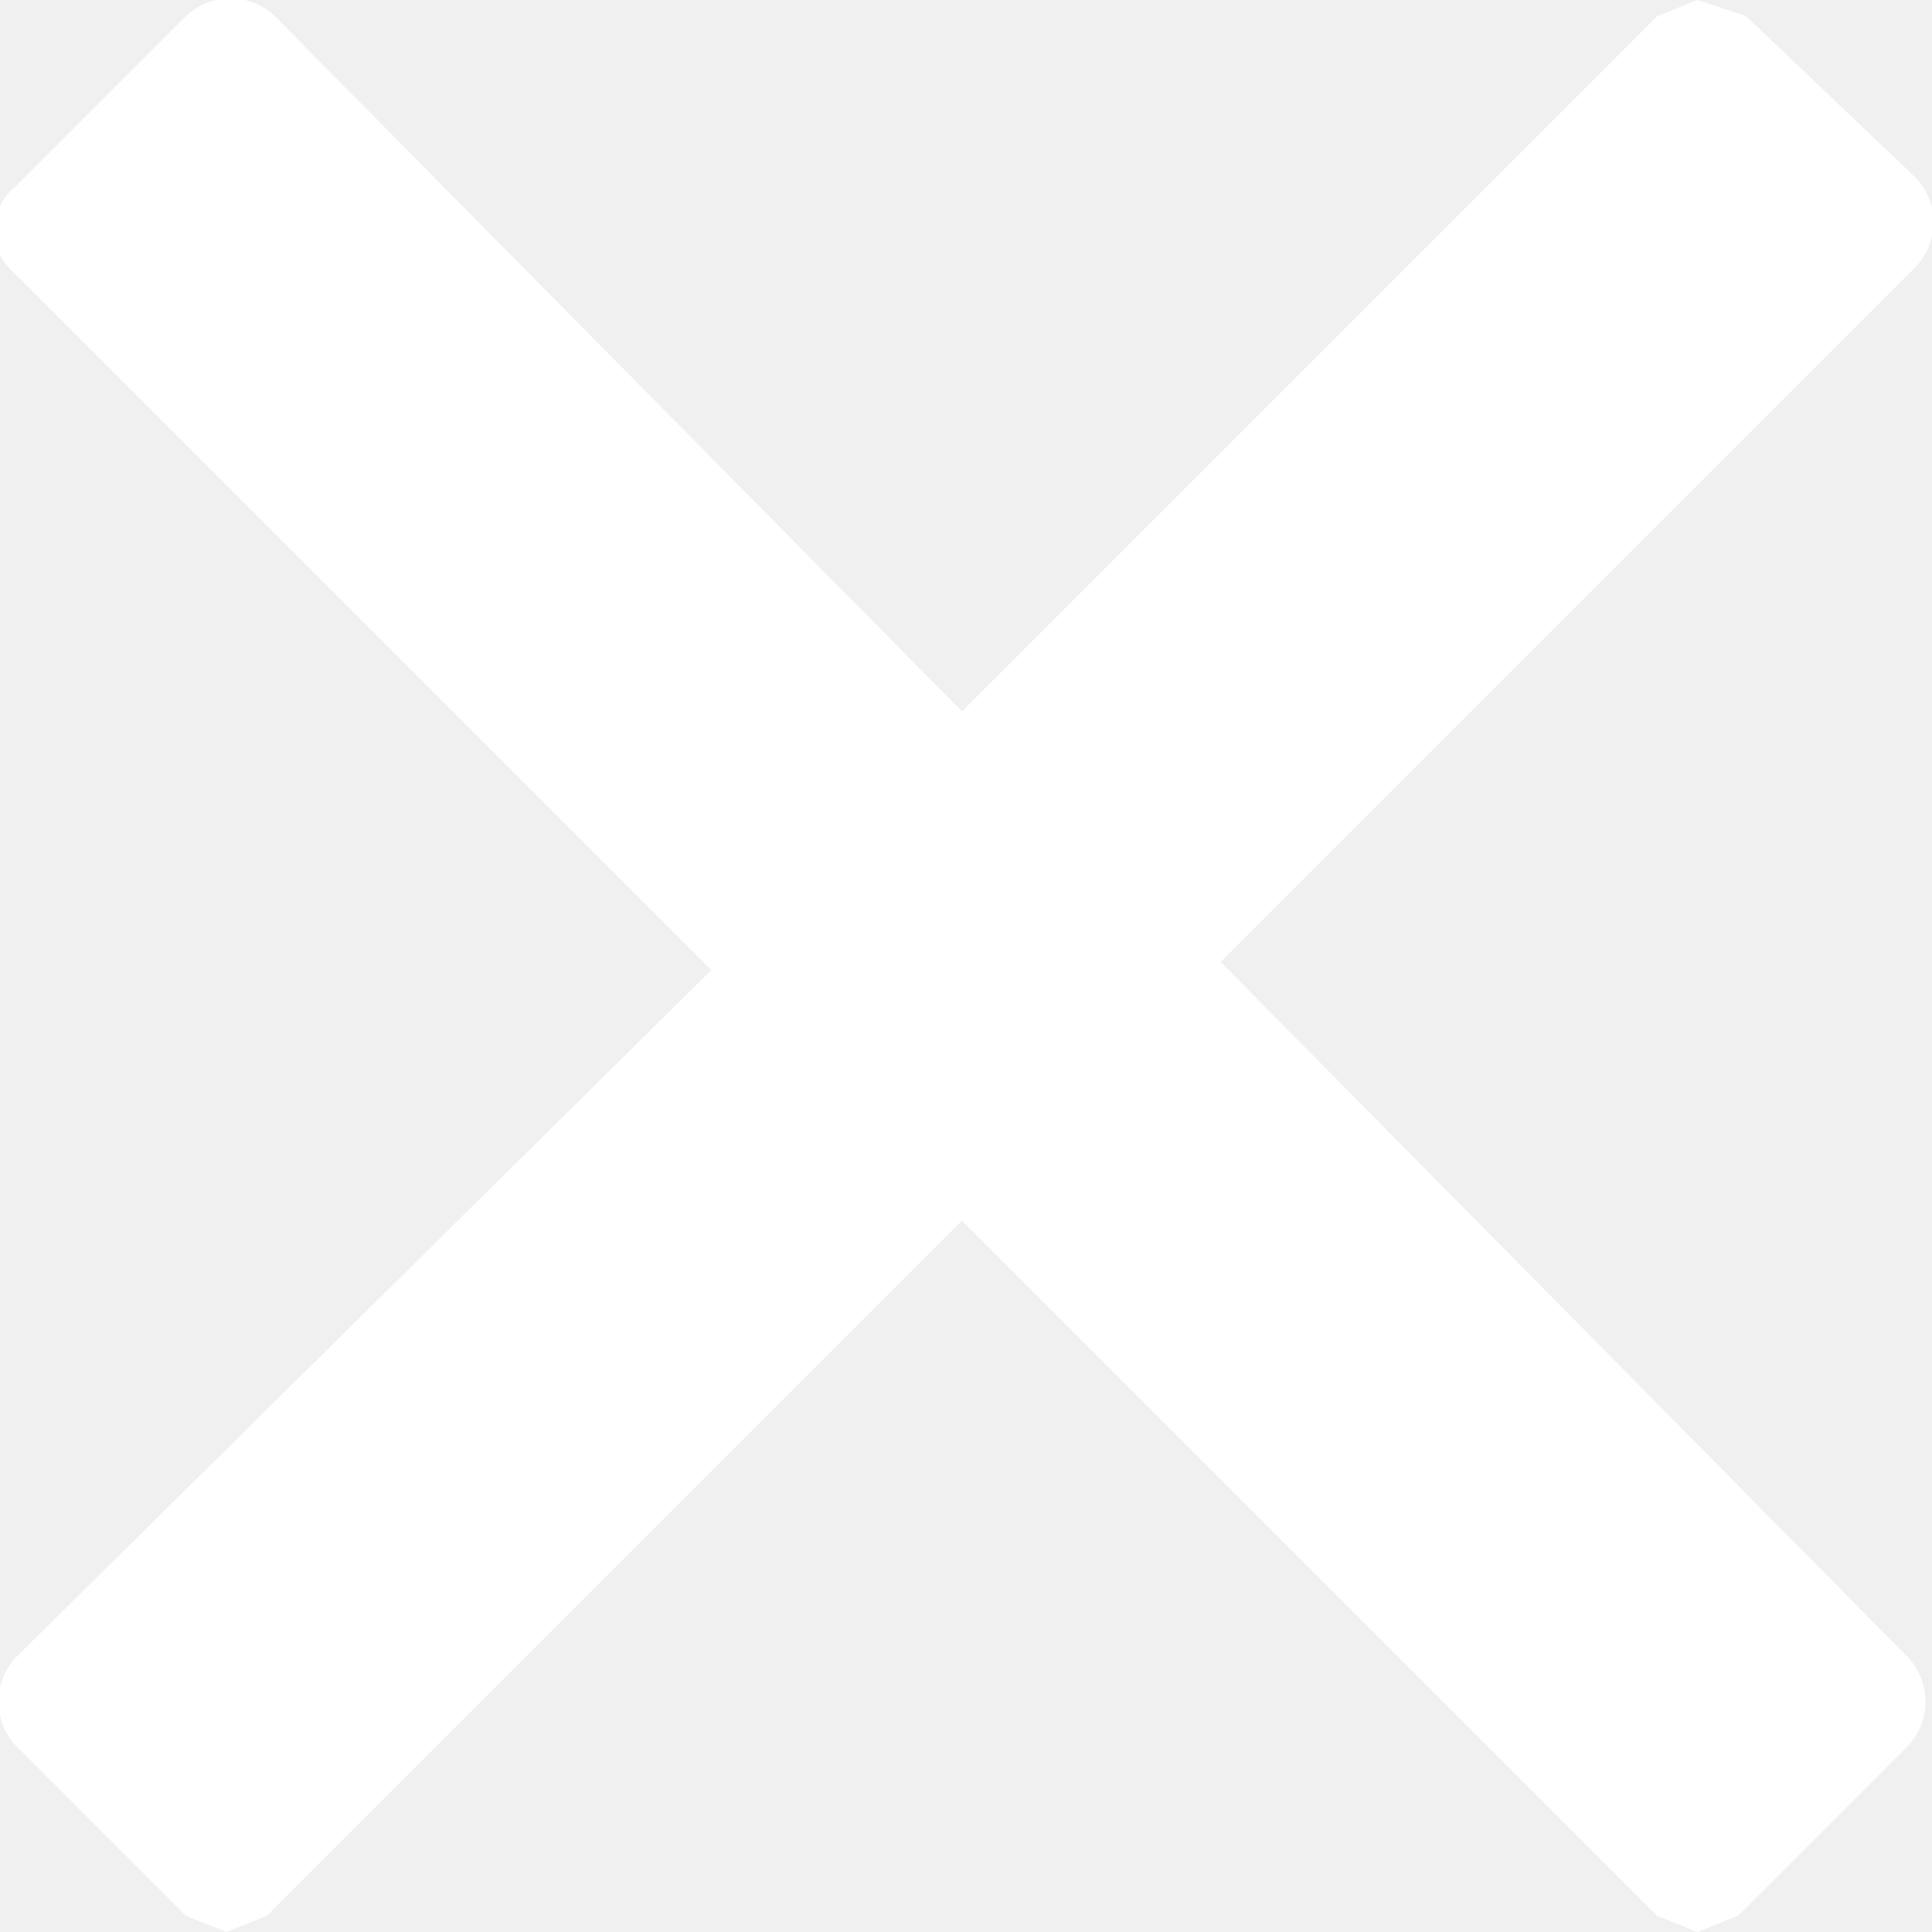
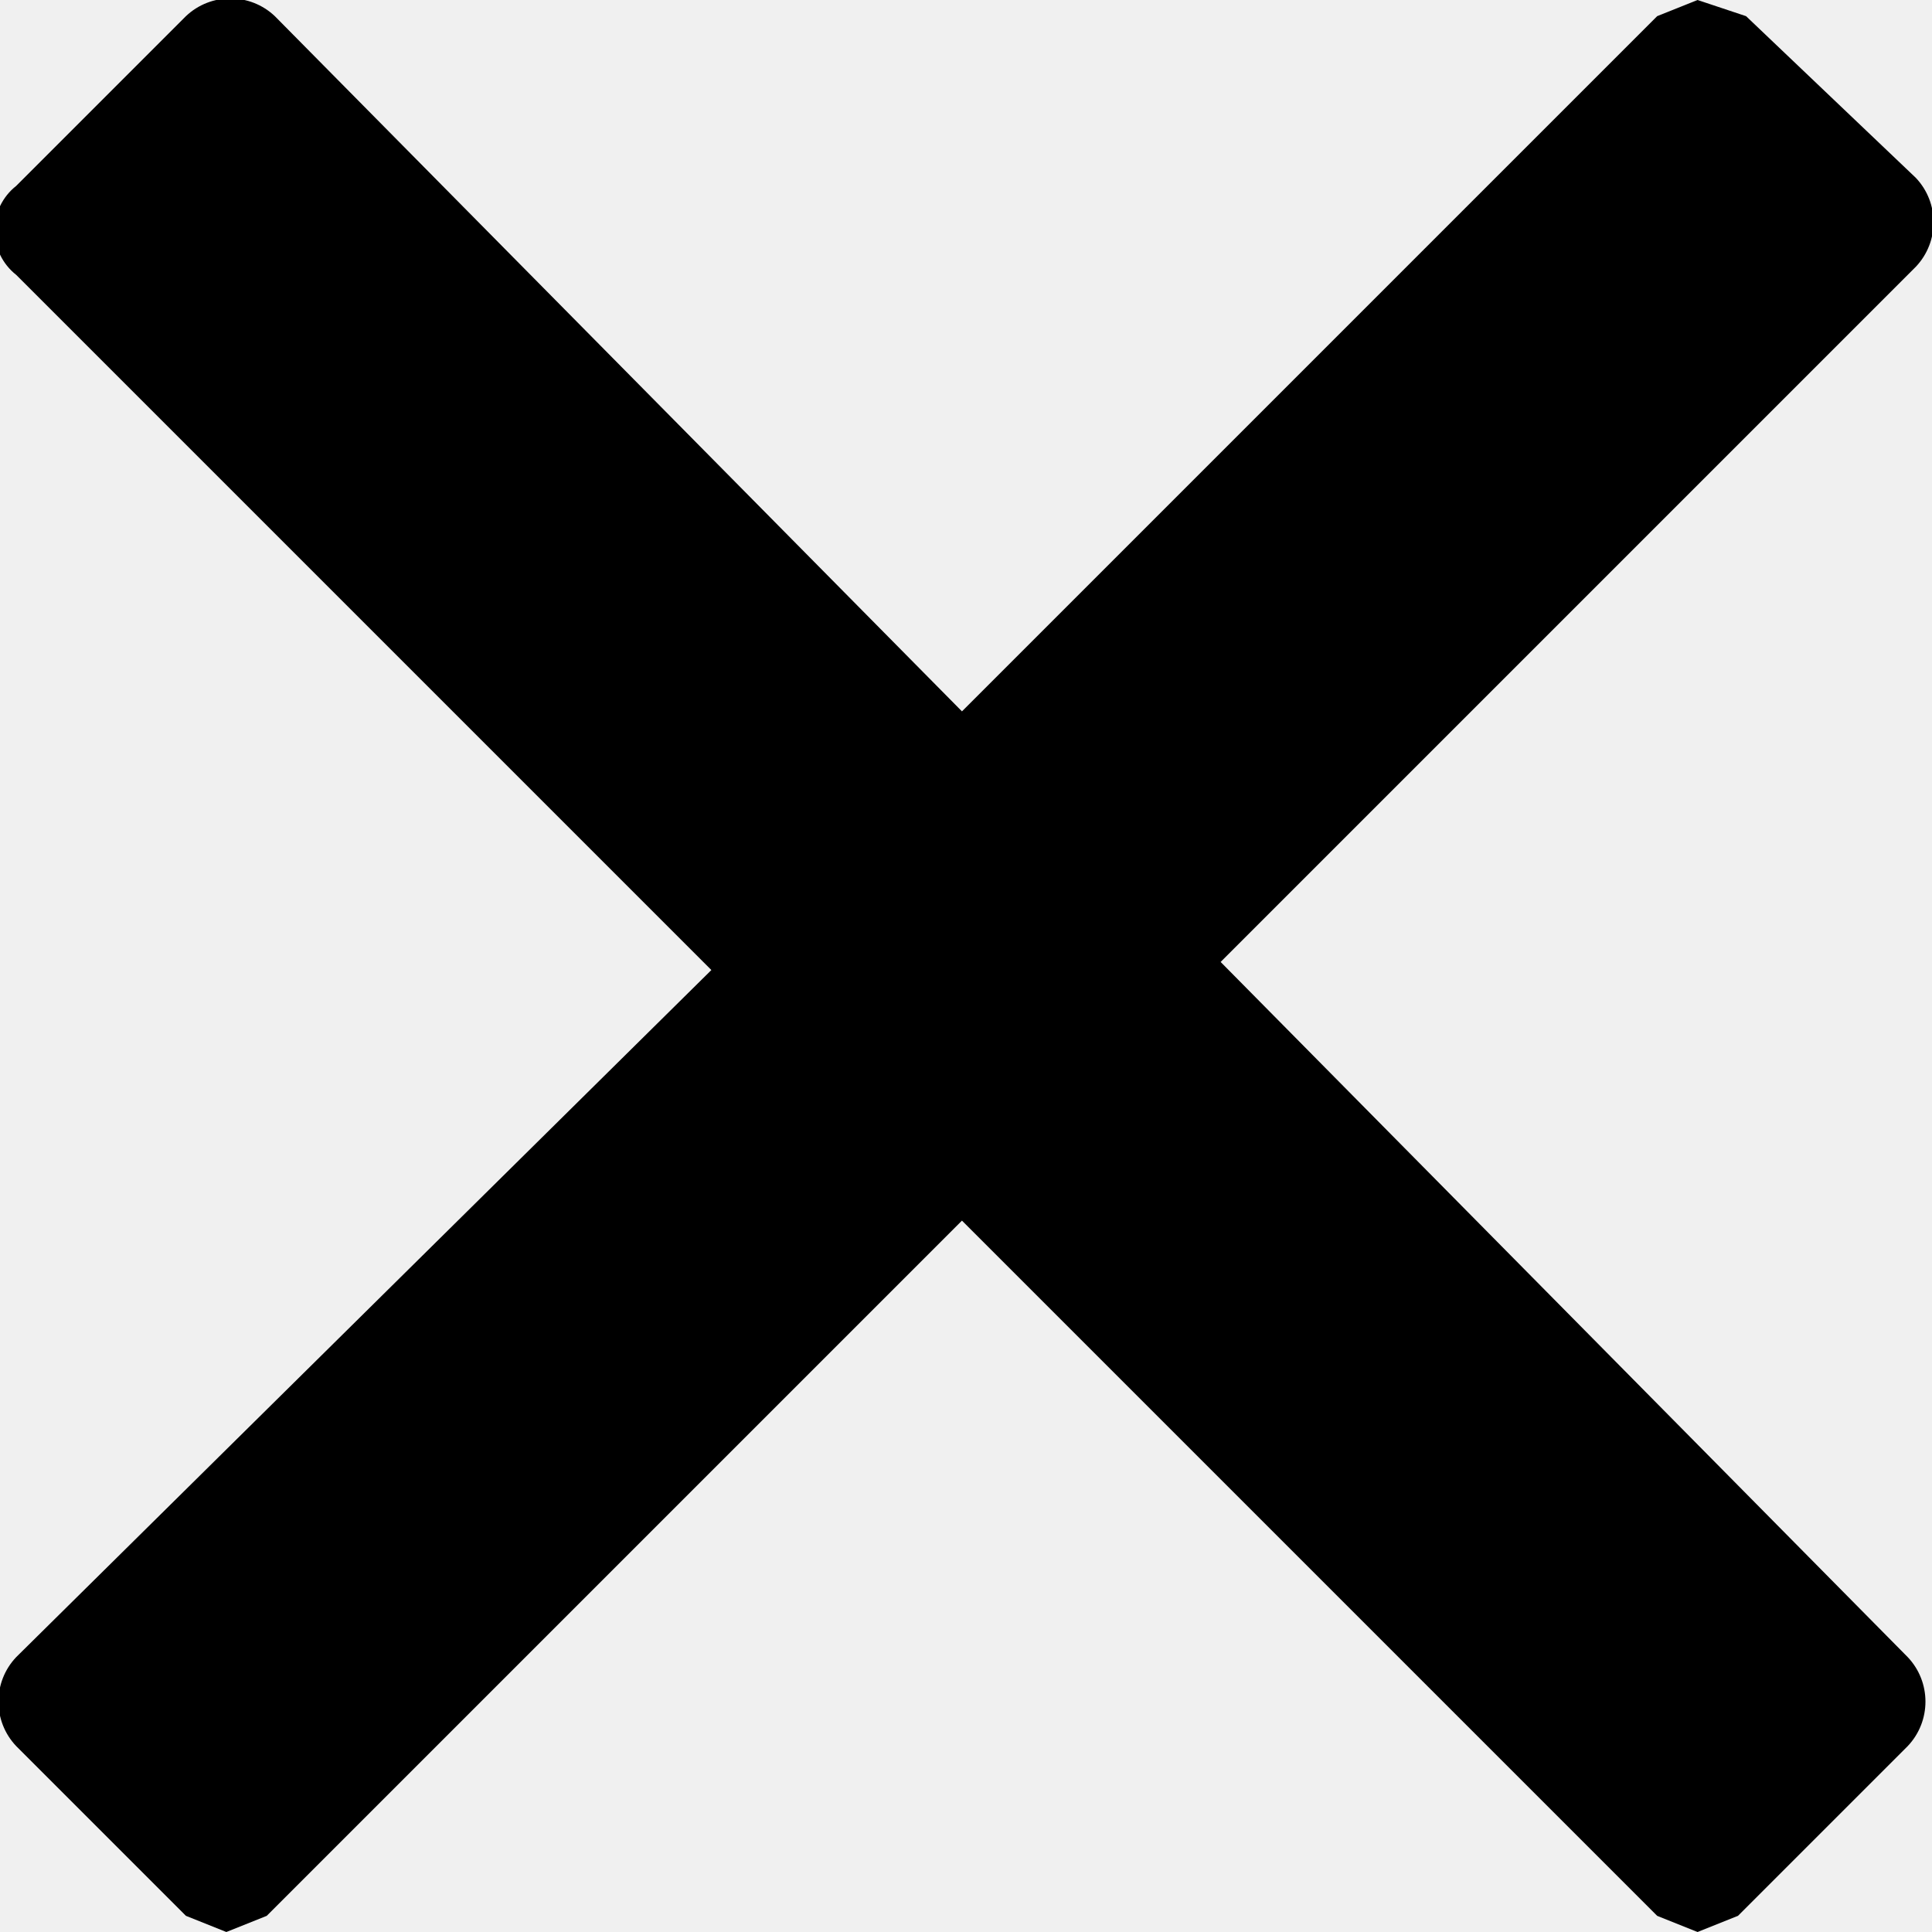
<svg xmlns="http://www.w3.org/2000/svg" viewBox="0 0 23.9 23.9">
-   <path d="m15.1 11.9l8.6-8.6a.8 .8 0 0 0 0 -1.1l-2.1-2-.6-.2-.5.2-8.6 8.6-8.5-8.6a.8 .8 0 0 0 -1.1 0l-2.1 2.1a.7 .7 0 0 0 0 1.1l8.6 8.6-8.6 8.5a.8 .8 0 0 0 0 1.1l2.1 2.1.5.2.5-.2 8.6-8.6 8.6 8.6.5.2.5-.2 2.1-2.1a.8 .8 0 0 0 0 -1.1" fill="#fff" />
+   <path d="m15.1 11.9l8.6-8.6a.8 .8 0 0 0 0 -1.1l-2.1-2-.6-.2-.5.2-8.6 8.6-8.5-8.6a.8 .8 0 0 0 -1.1 0l-2.1 2.1a.7 .7 0 0 0 0 1.1l8.6 8.6-8.6 8.5a.8 .8 0 0 0 0 1.1l2.1 2.1.5.2.5-.2 8.6-8.6 8.6 8.6.5.2.5-.2 2.1-2.1a.8 .8 0 0 0 0 -1.1" fill="currentColor" />
</svg>
